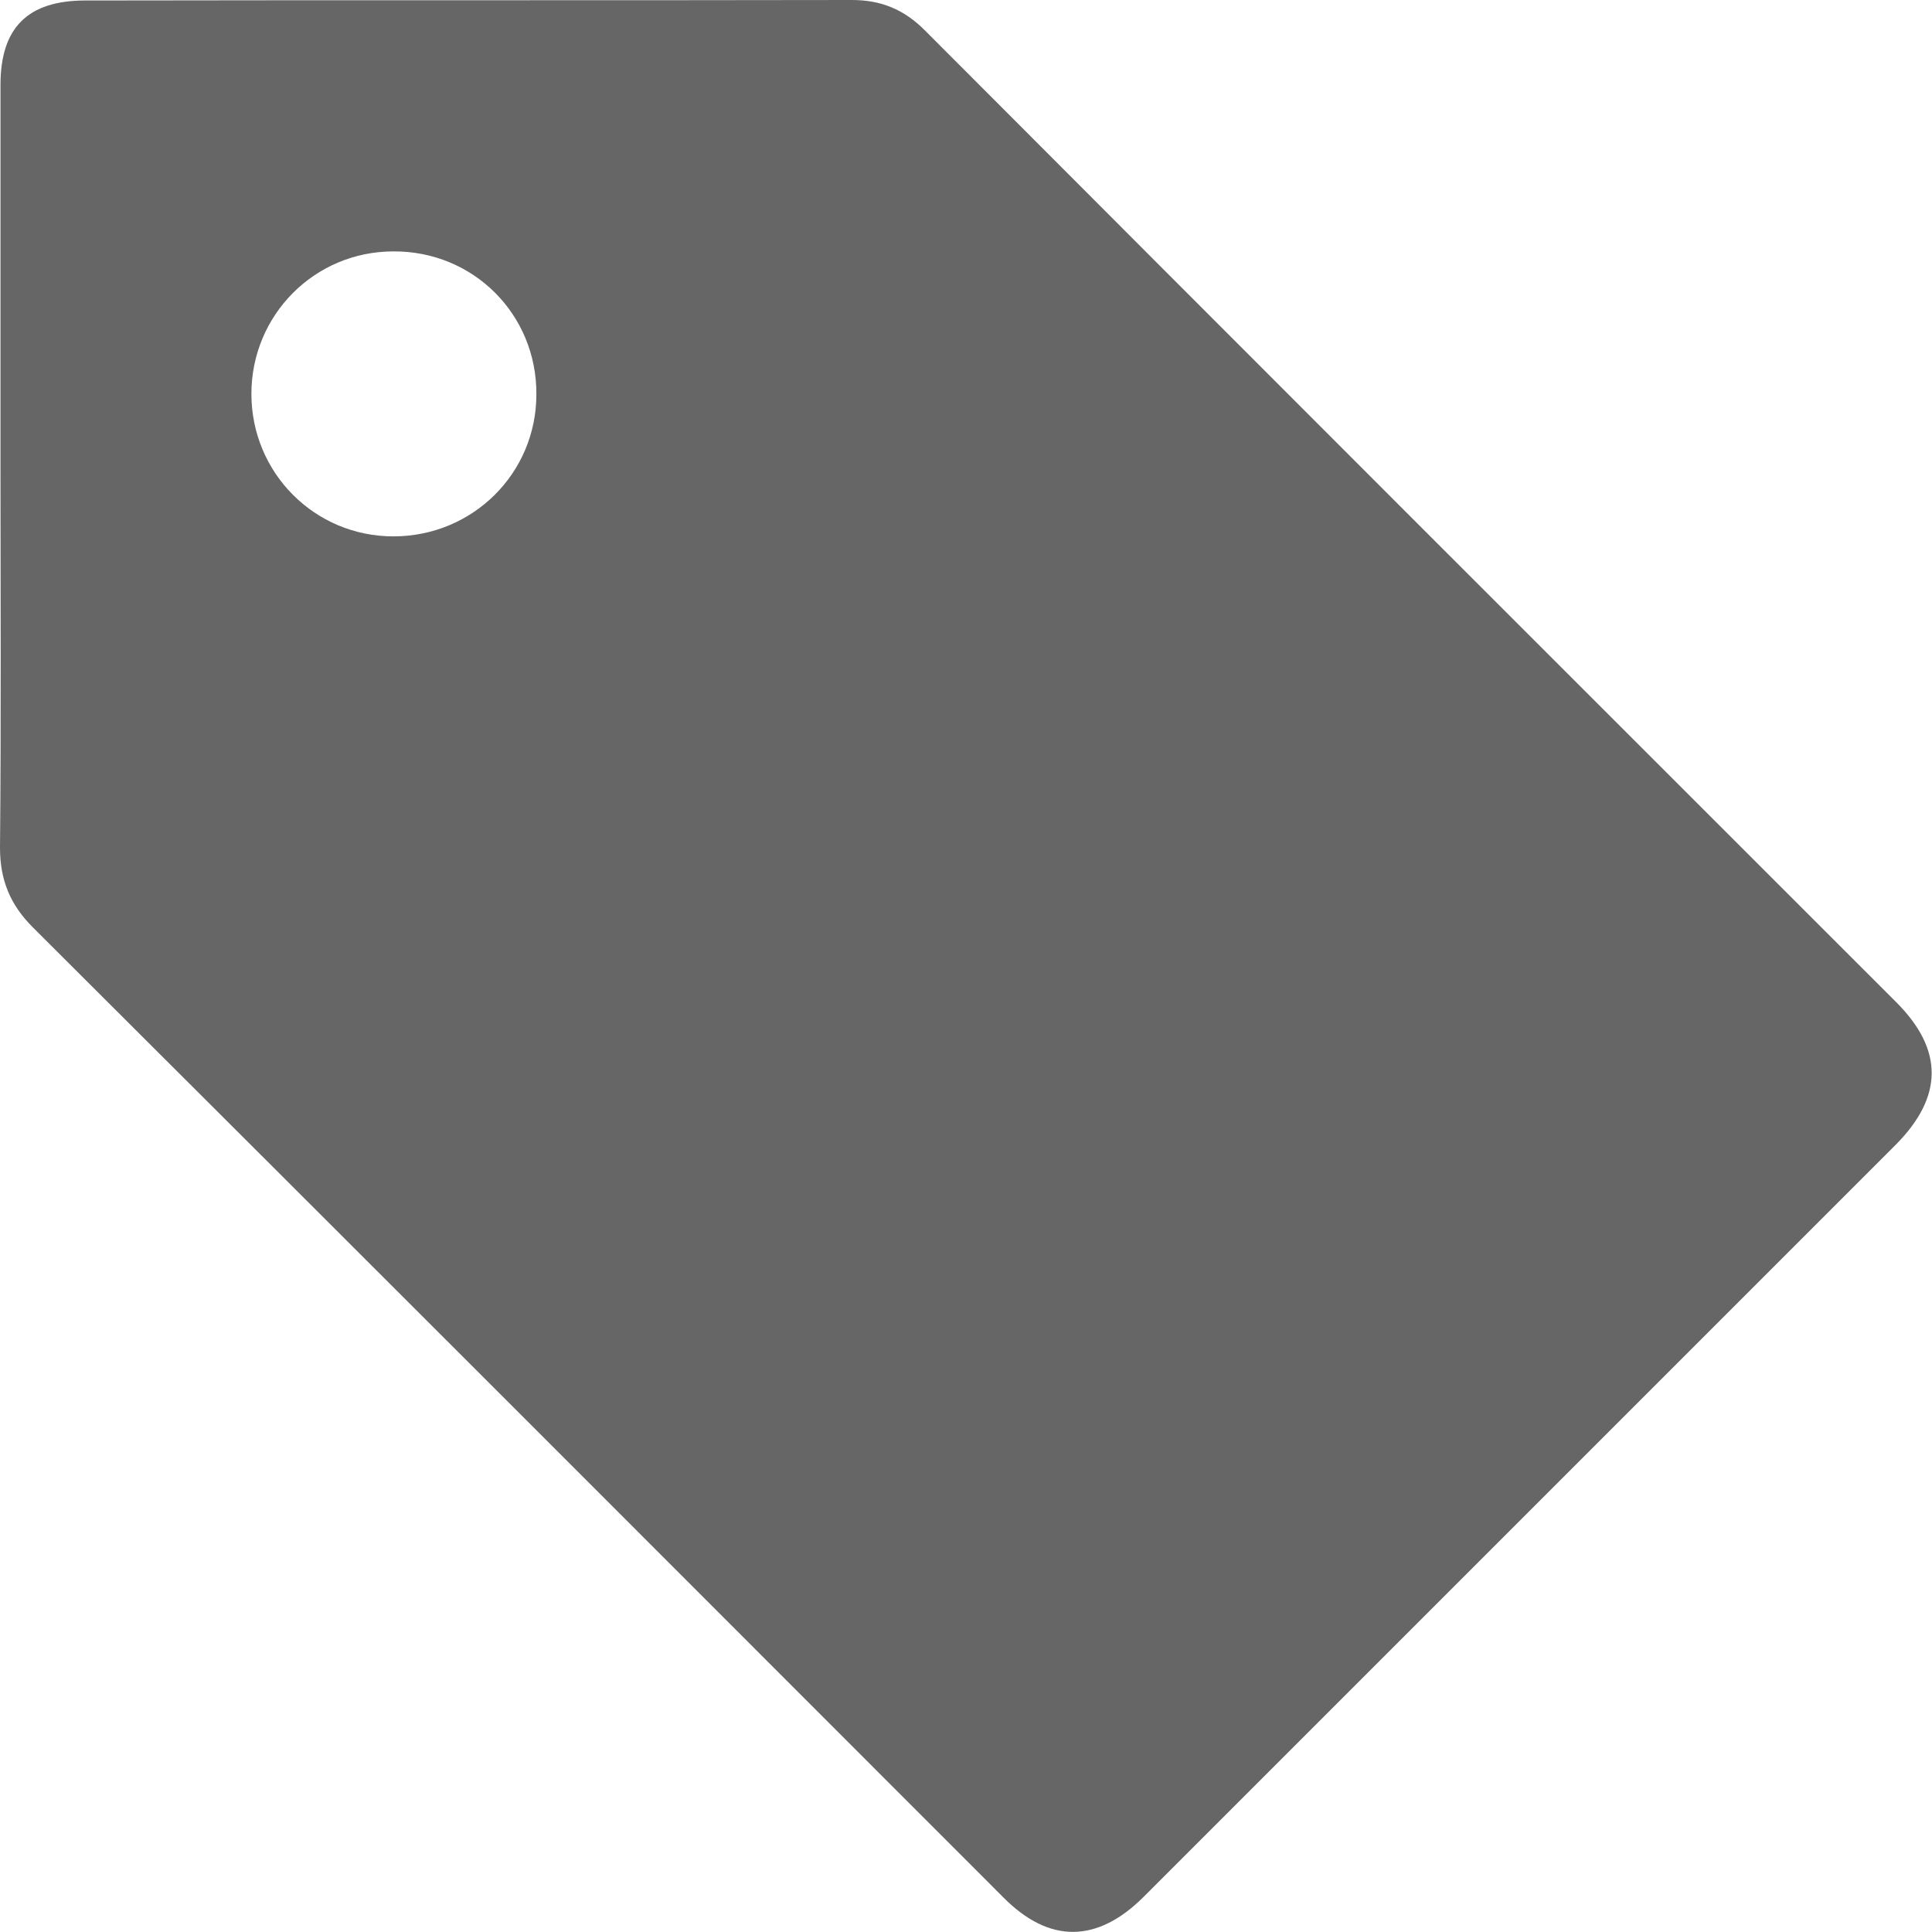
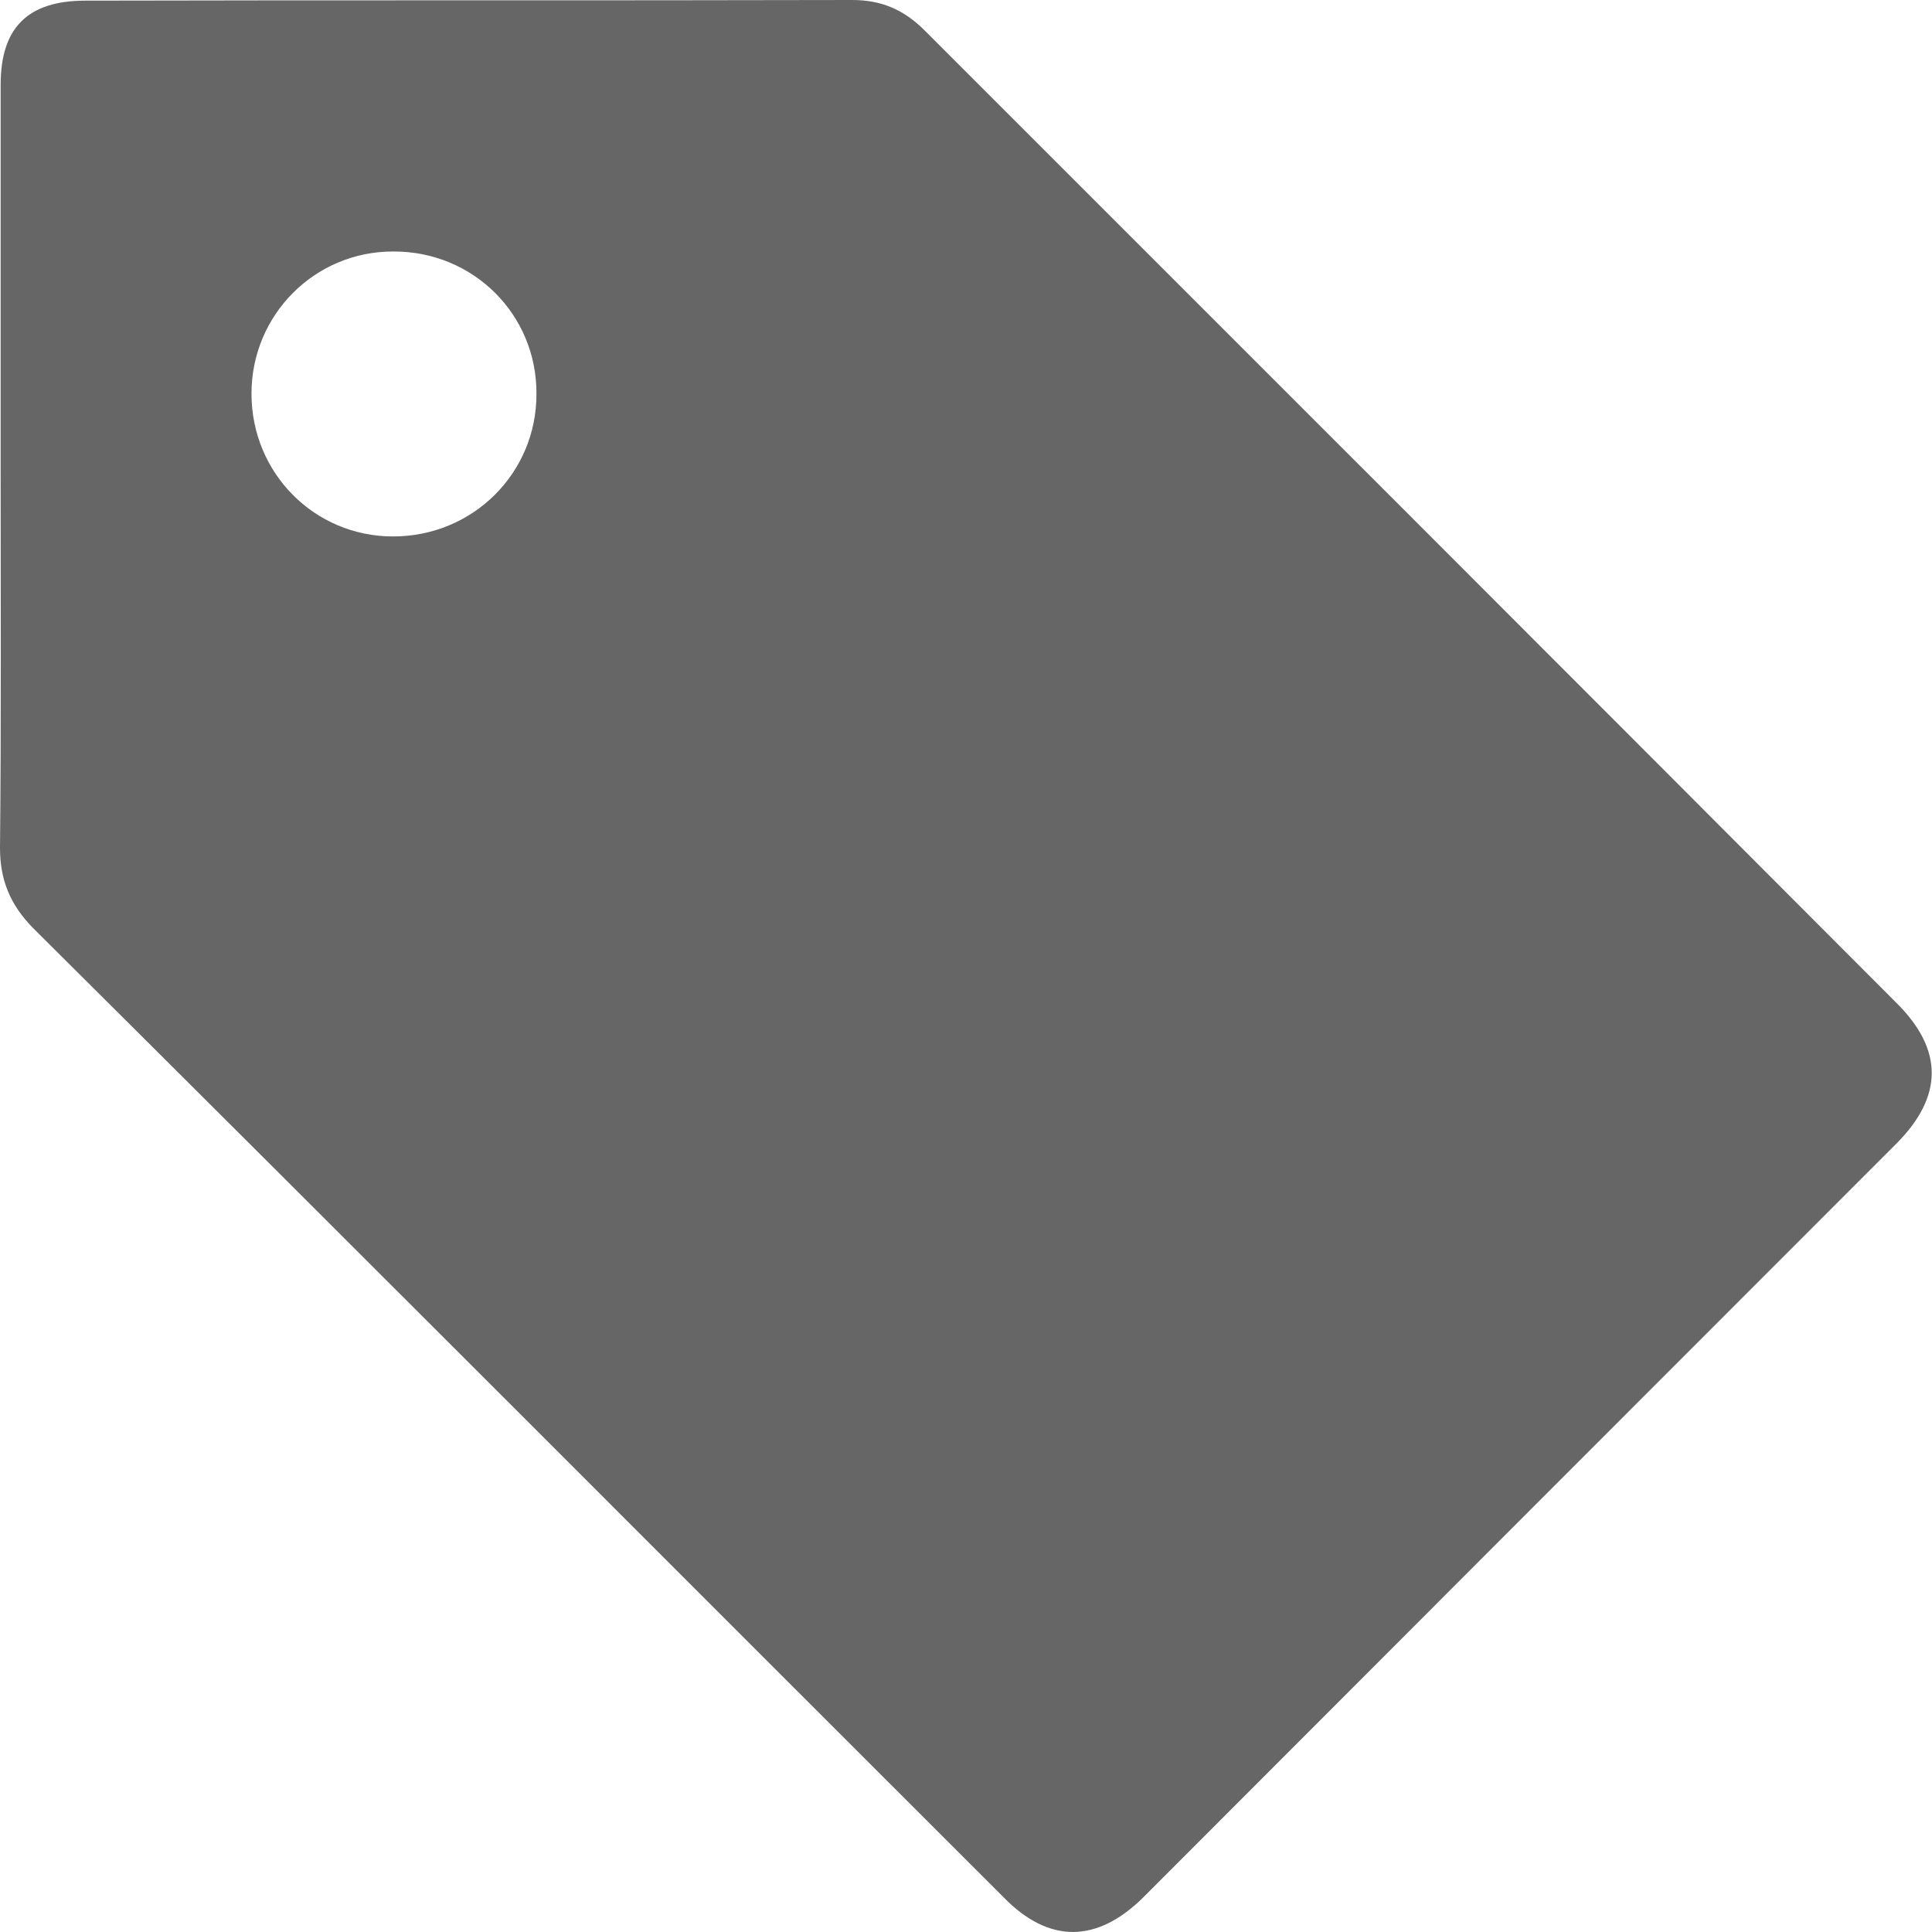
- <svg xmlns="http://www.w3.org/2000/svg" width="8" height="8" viewBox="0 0 8 8" fill="none">
-   <path d="M0.002 1.929C0.002 1.404 0.002 0.877 0.002 0.352C0.002 0.113 0.116 0.002 0.354 0.002C1.411 0 2.471 0.002 3.528 0C3.648 0 3.743 0.039 3.829 0.125C5.168 1.467 6.51 2.809 7.852 4.15C8.049 4.347 8.046 4.541 7.852 4.738C6.813 5.777 5.774 6.816 4.736 7.854C4.544 8.046 4.345 8.049 4.155 7.857C2.816 6.517 1.478 5.178 0.136 3.84C0.042 3.746 0 3.644 0 3.51C0.005 2.982 0.002 2.457 0.002 1.929ZM1.041 1.631C1.041 1.957 1.302 2.221 1.629 2.221C1.957 2.221 2.221 1.96 2.221 1.633C2.223 1.302 1.96 1.039 1.629 1.041C1.302 1.041 1.041 1.305 1.041 1.631Z" fill="#666666" />
+ <svg xmlns="http://www.w3.org/2000/svg" width="12px" height="12px" viewBox="0 0 12 12" version="1.1">
+   <g id="surface1">
+     <path style=" stroke:none;fill-rule:nonzero;fill:rgb(40%,40%,40%);fill-opacity:1;" d="M 0.004 2.895 C 0.004 2.105 0.004 1.316 0.004 0.527 C 0.004 0.172 0.172 0.004 0.531 0.004 C 2.117 0 3.707 0.004 5.293 0 C 5.473 0 5.613 0.059 5.742 0.188 C 7.754 2.199 9.766 4.211 11.777 6.227 C 12.074 6.52 12.07 6.812 11.777 7.105 C 10.219 8.664 8.66 10.223 7.105 11.781 C 6.816 12.07 6.516 12.074 6.234 11.785 C 4.223 9.777 2.219 7.766 0.203 5.762 C 0.062 5.617 0 5.465 0 5.266 C 0.008 4.473 0.004 3.684 0.004 2.895 Z M 1.562 2.445 C 1.562 2.938 1.953 3.332 2.441 3.332 C 2.938 3.332 3.332 2.938 3.332 2.449 C 3.336 1.953 2.938 1.559 2.441 1.562 C 1.953 1.562 1.562 1.957 1.562 2.445 Z M 1.562 2.445 " />
+   </g>
</svg>
